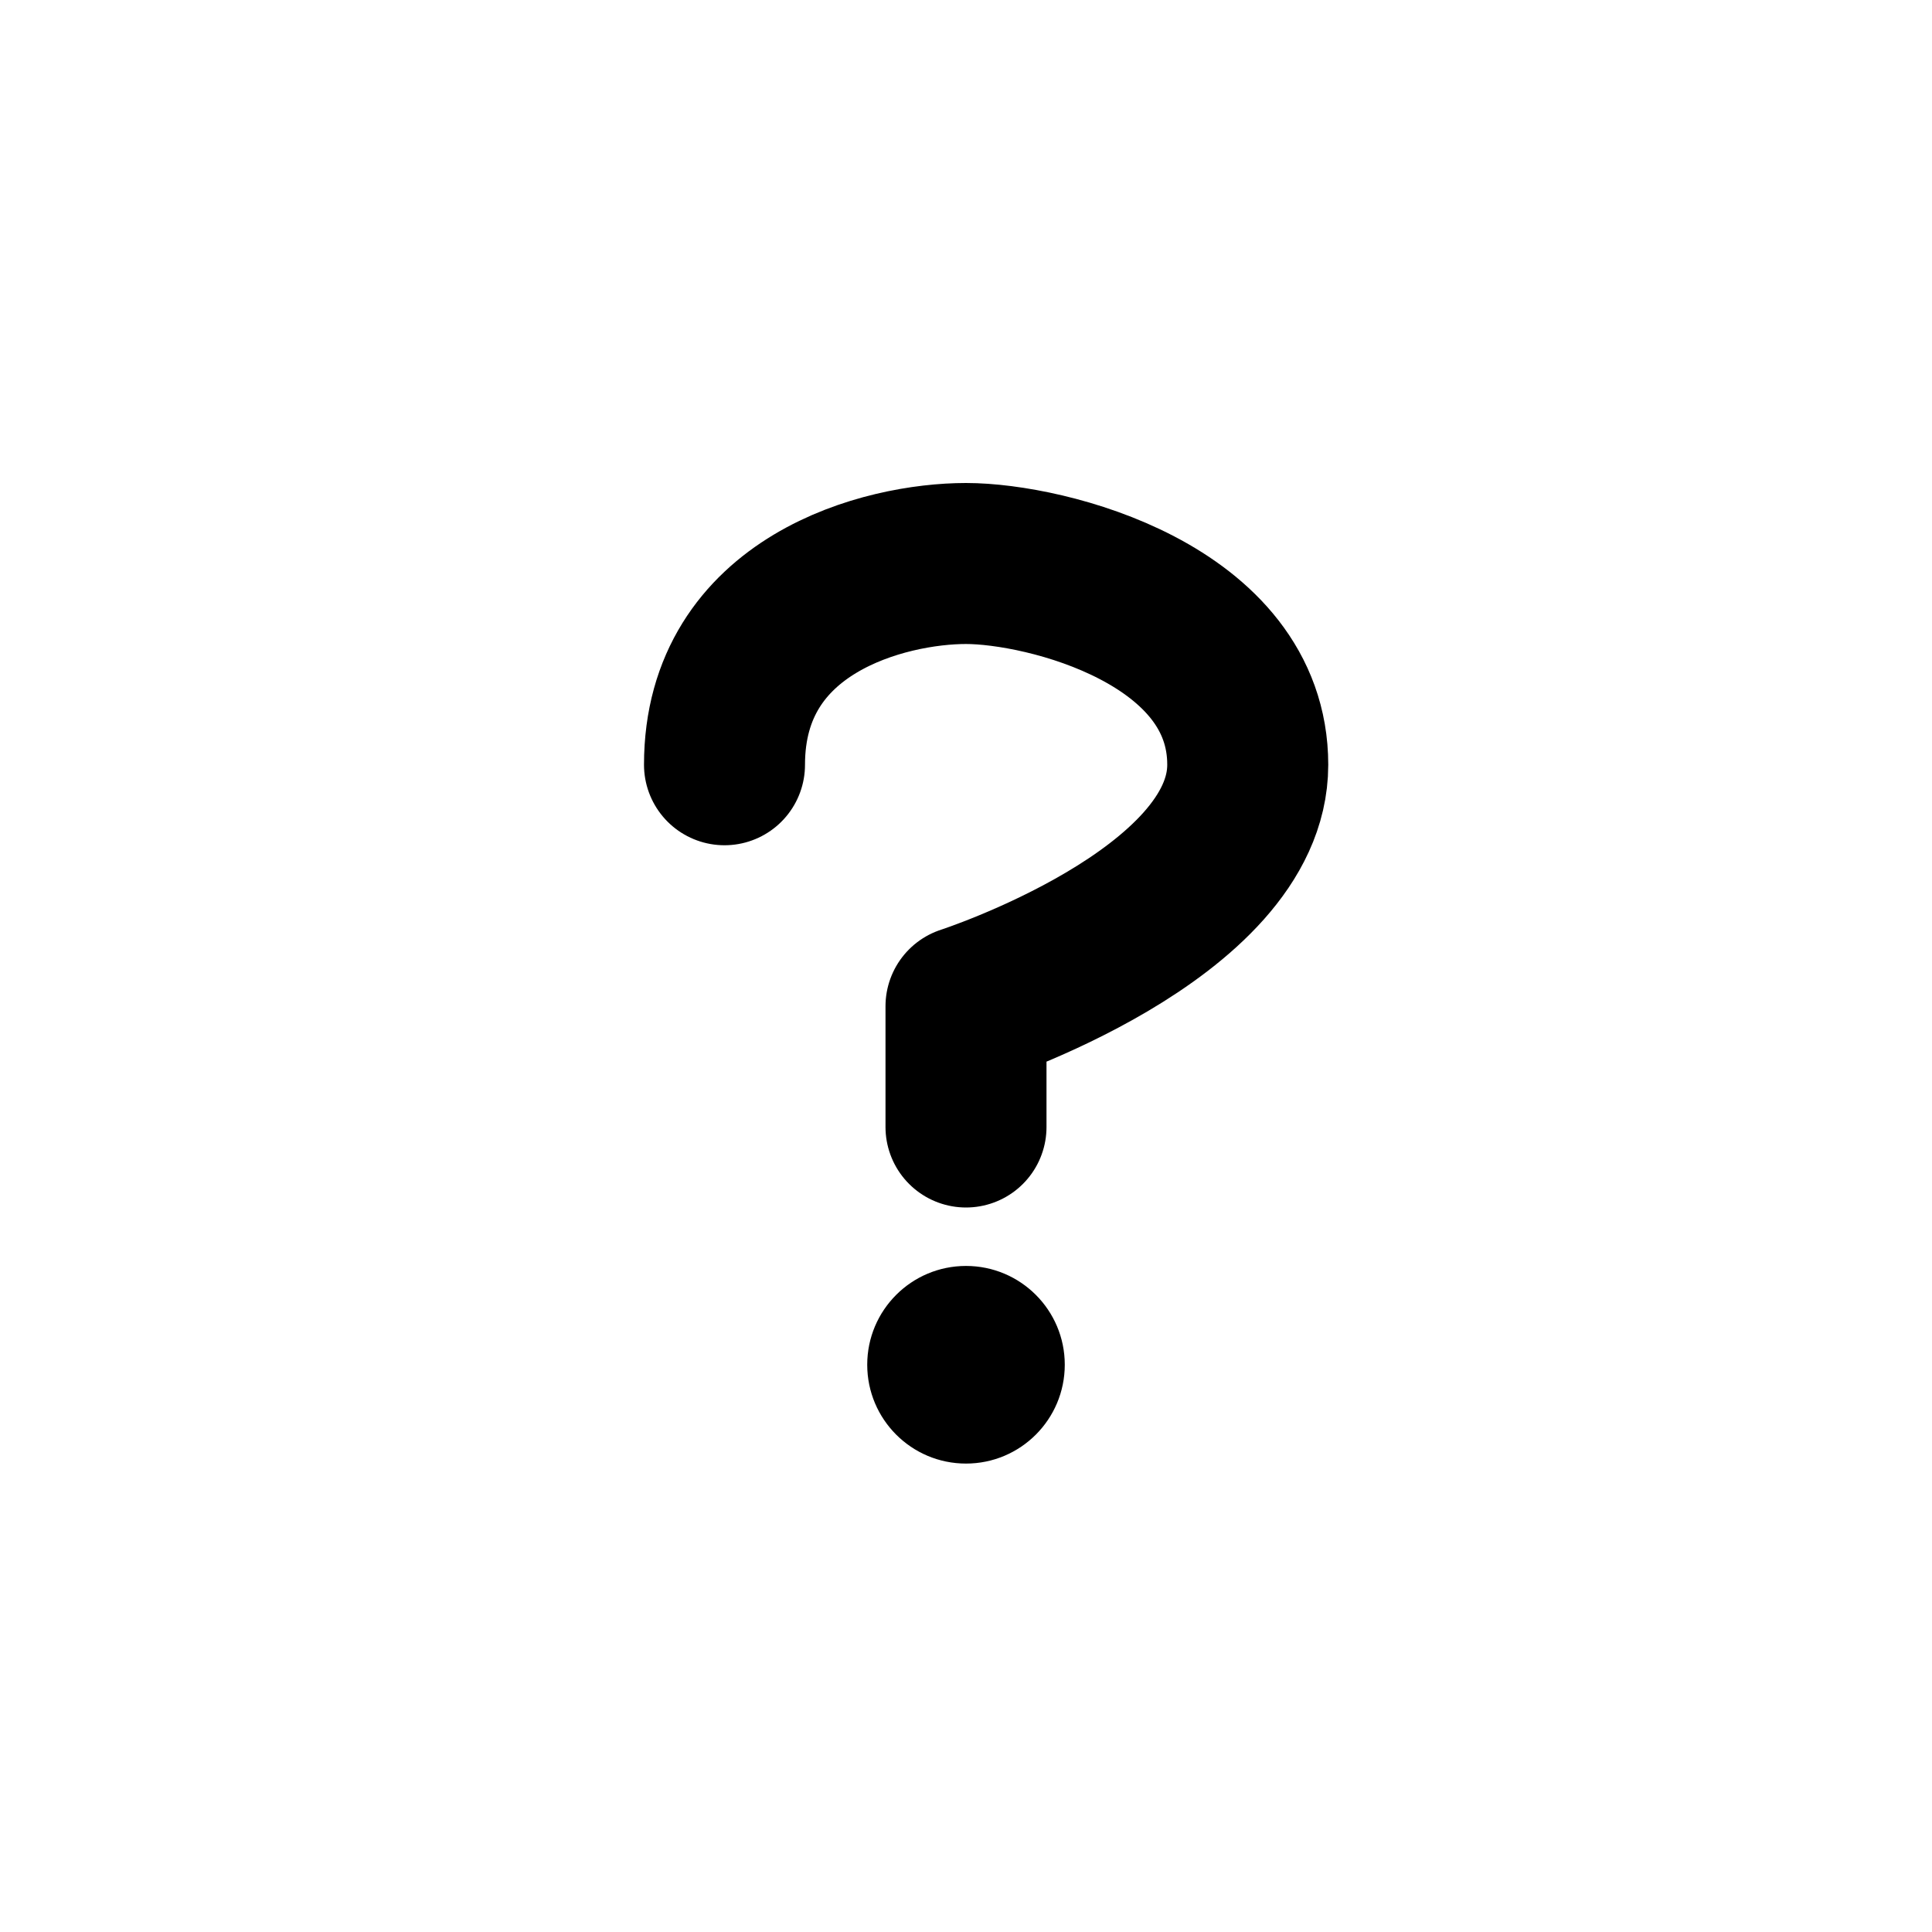
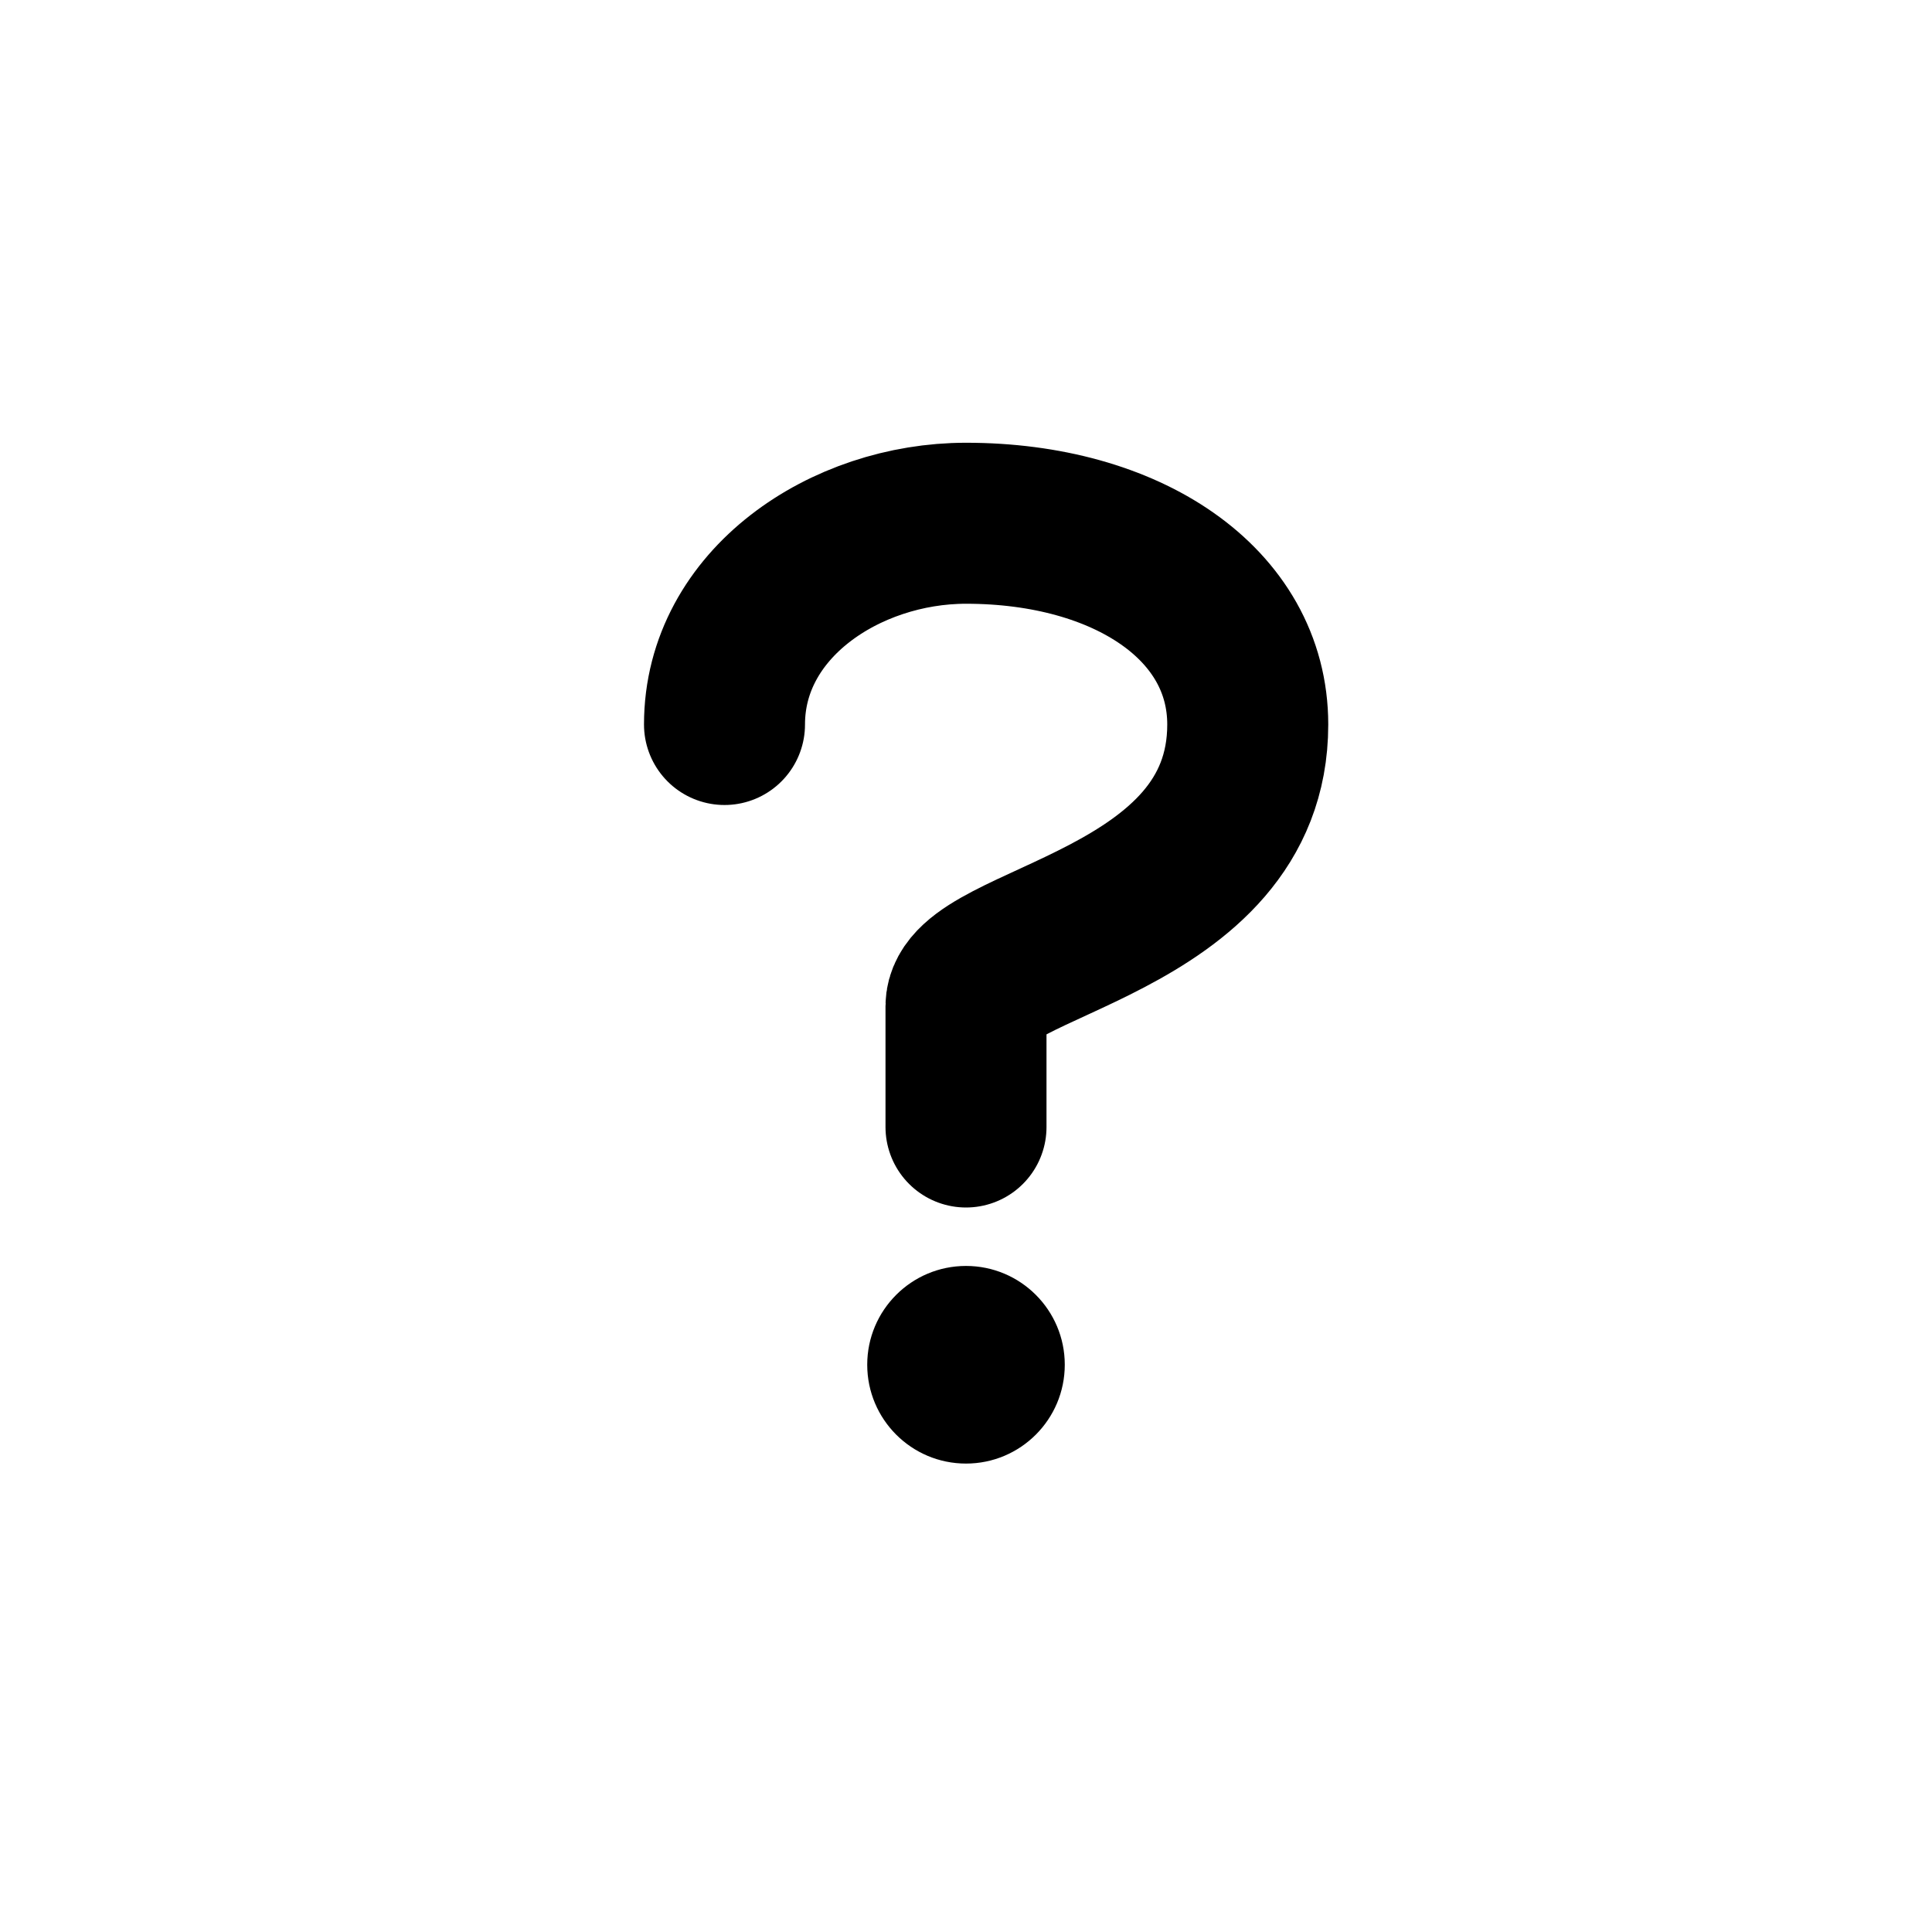
<svg xmlns="http://www.w3.org/2000/svg" width="24" height="24" viewBox="0 0 24 24" fill="none">
-   <path d="M12 14V12.5C12 12.5 15.5 11.367 15.5 9.5C15.5 7.633 13 7 12 7C11 7 9 7.5 9 9.5" stroke="black" stroke-width="2" stroke-linecap="round" stroke-linejoin="round" />
+   <path d="M12 14C12 14 12 13.322 12 12.5C12 11.678 15.5 11.5 15.5 9C15.5 7.5 14 6.5 12 6.5C10.5 6.5 9 7.5 9 9" stroke="black" stroke-width="2" stroke-linecap="round" stroke-linejoin="round" />
  <path d="M13.227 16.953C13.227 17.631 12.678 18.181 12 18.181C11.322 18.181 10.773 17.631 10.773 16.953C10.773 16.276 11.322 15.726 12 15.726C12.678 15.726 13.227 16.276 13.227 16.953Z" fill="black" />
</svg>
